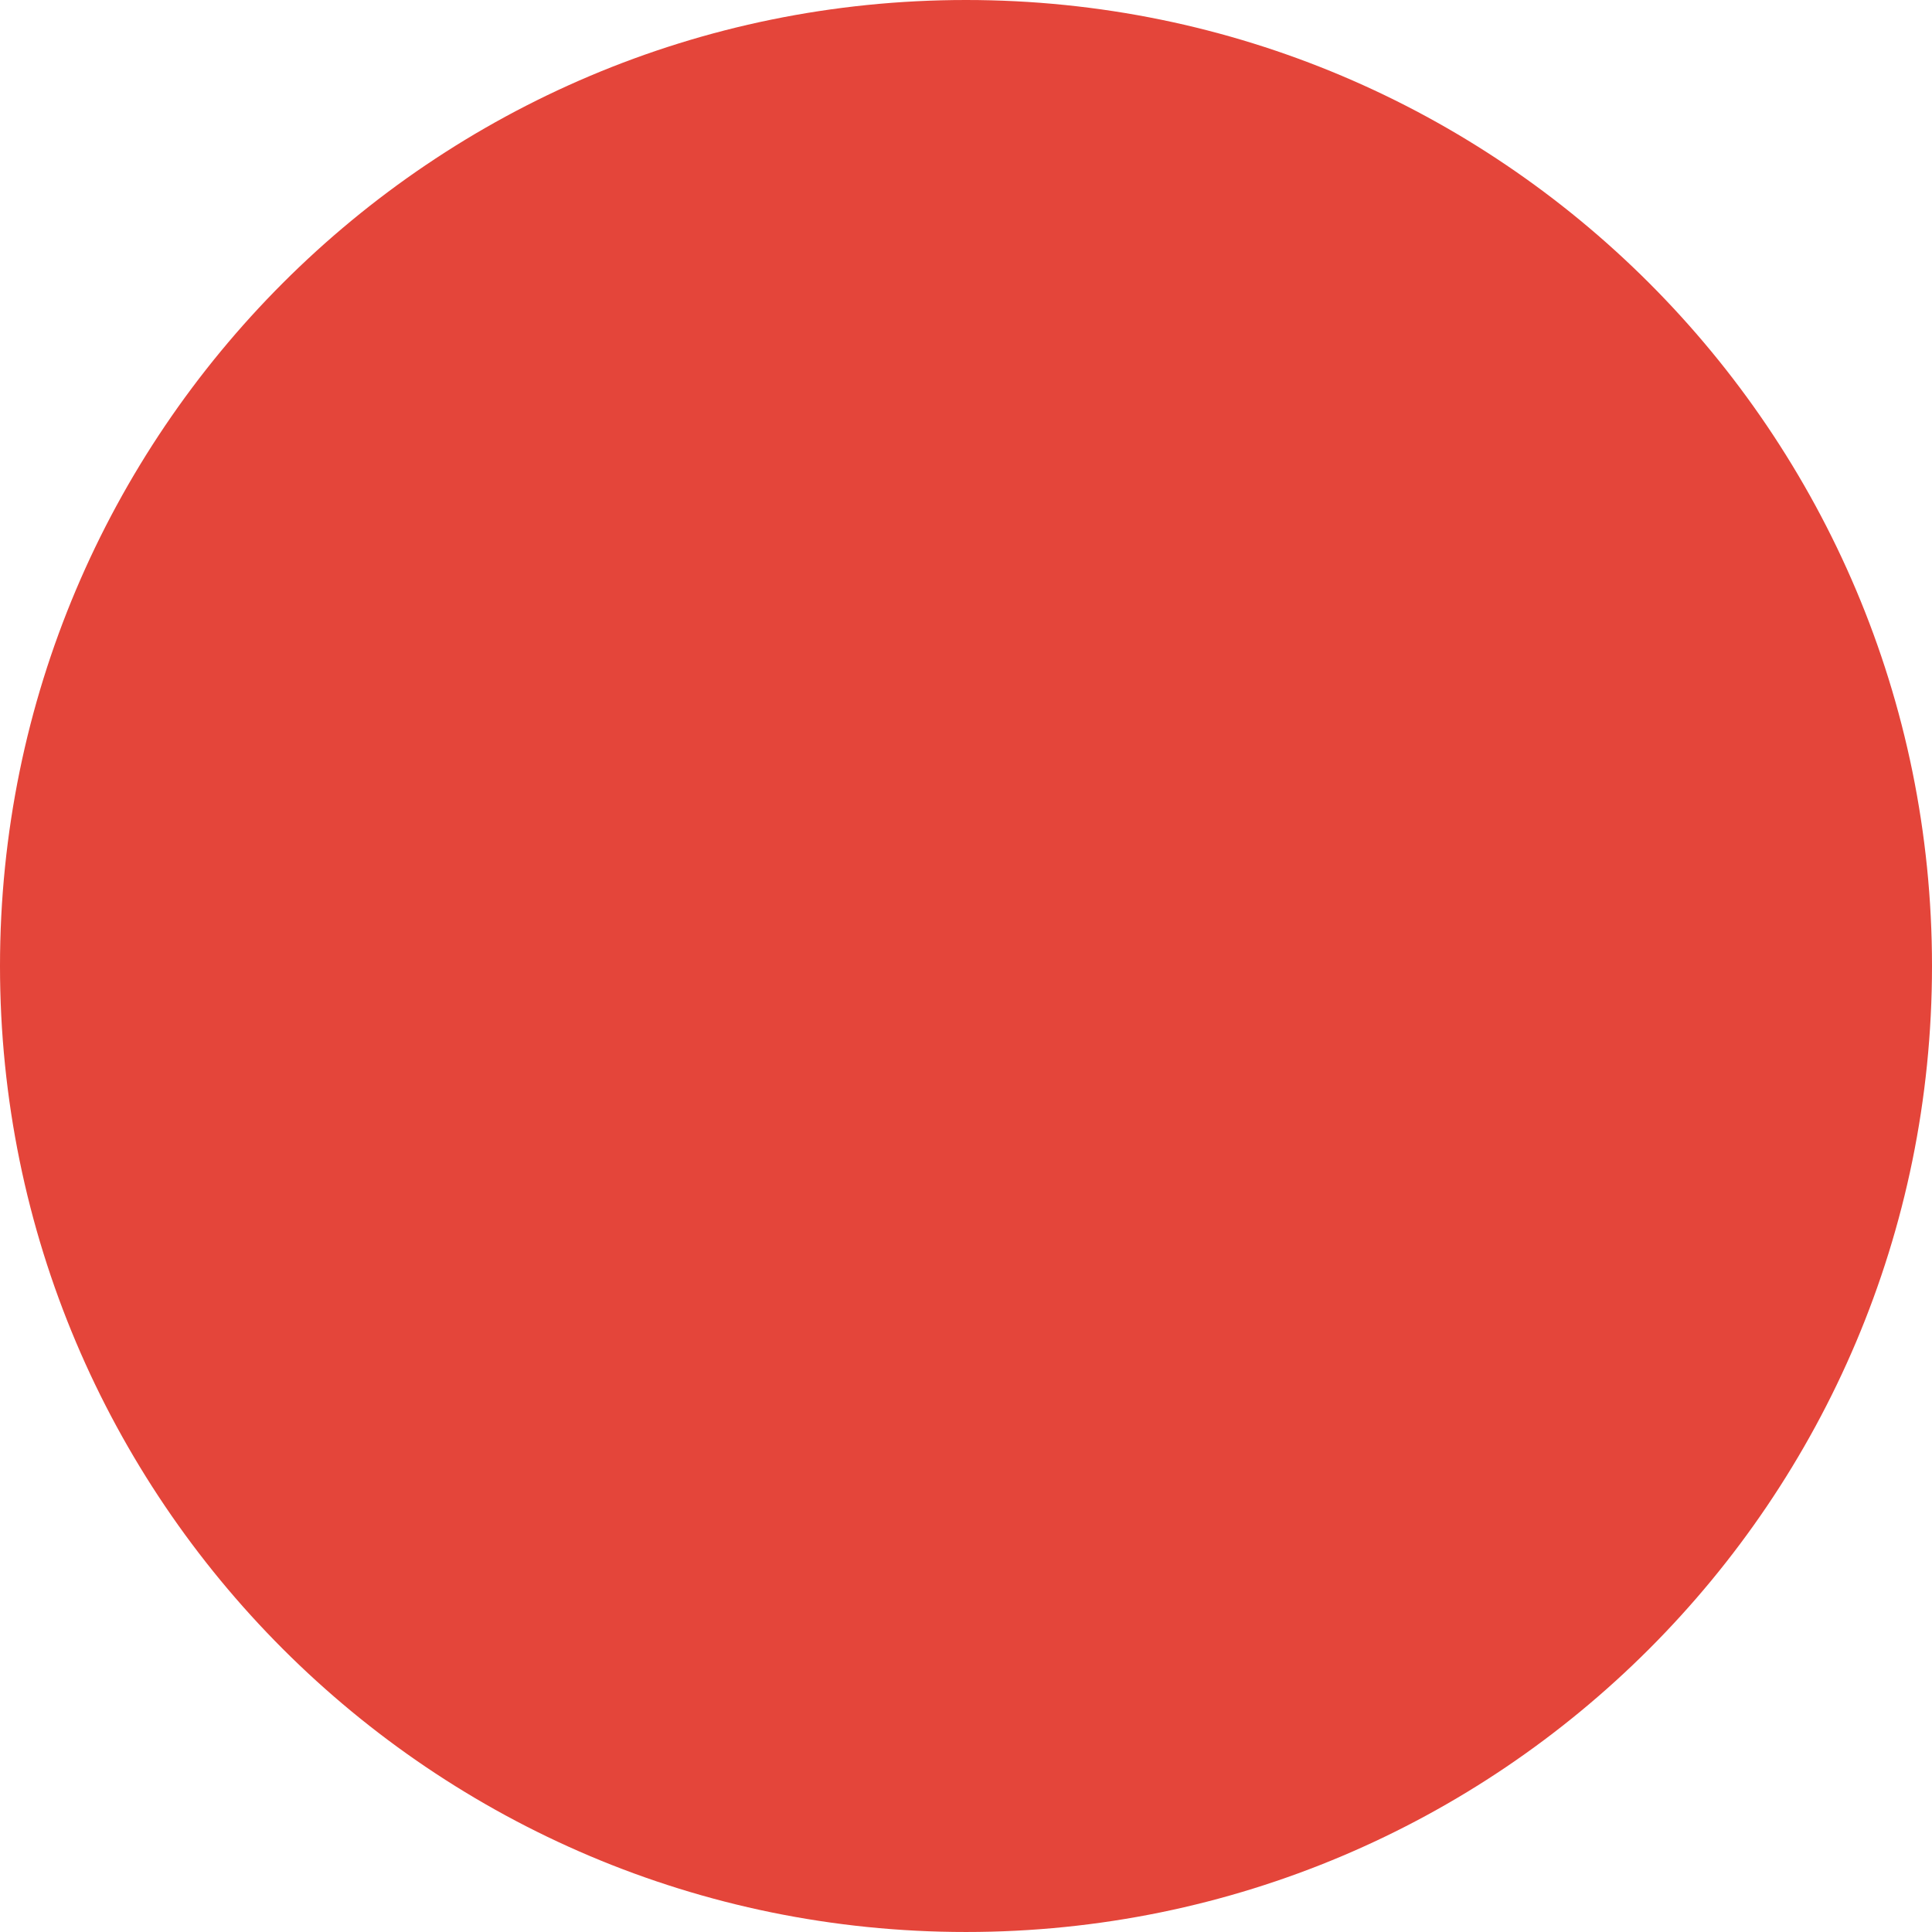
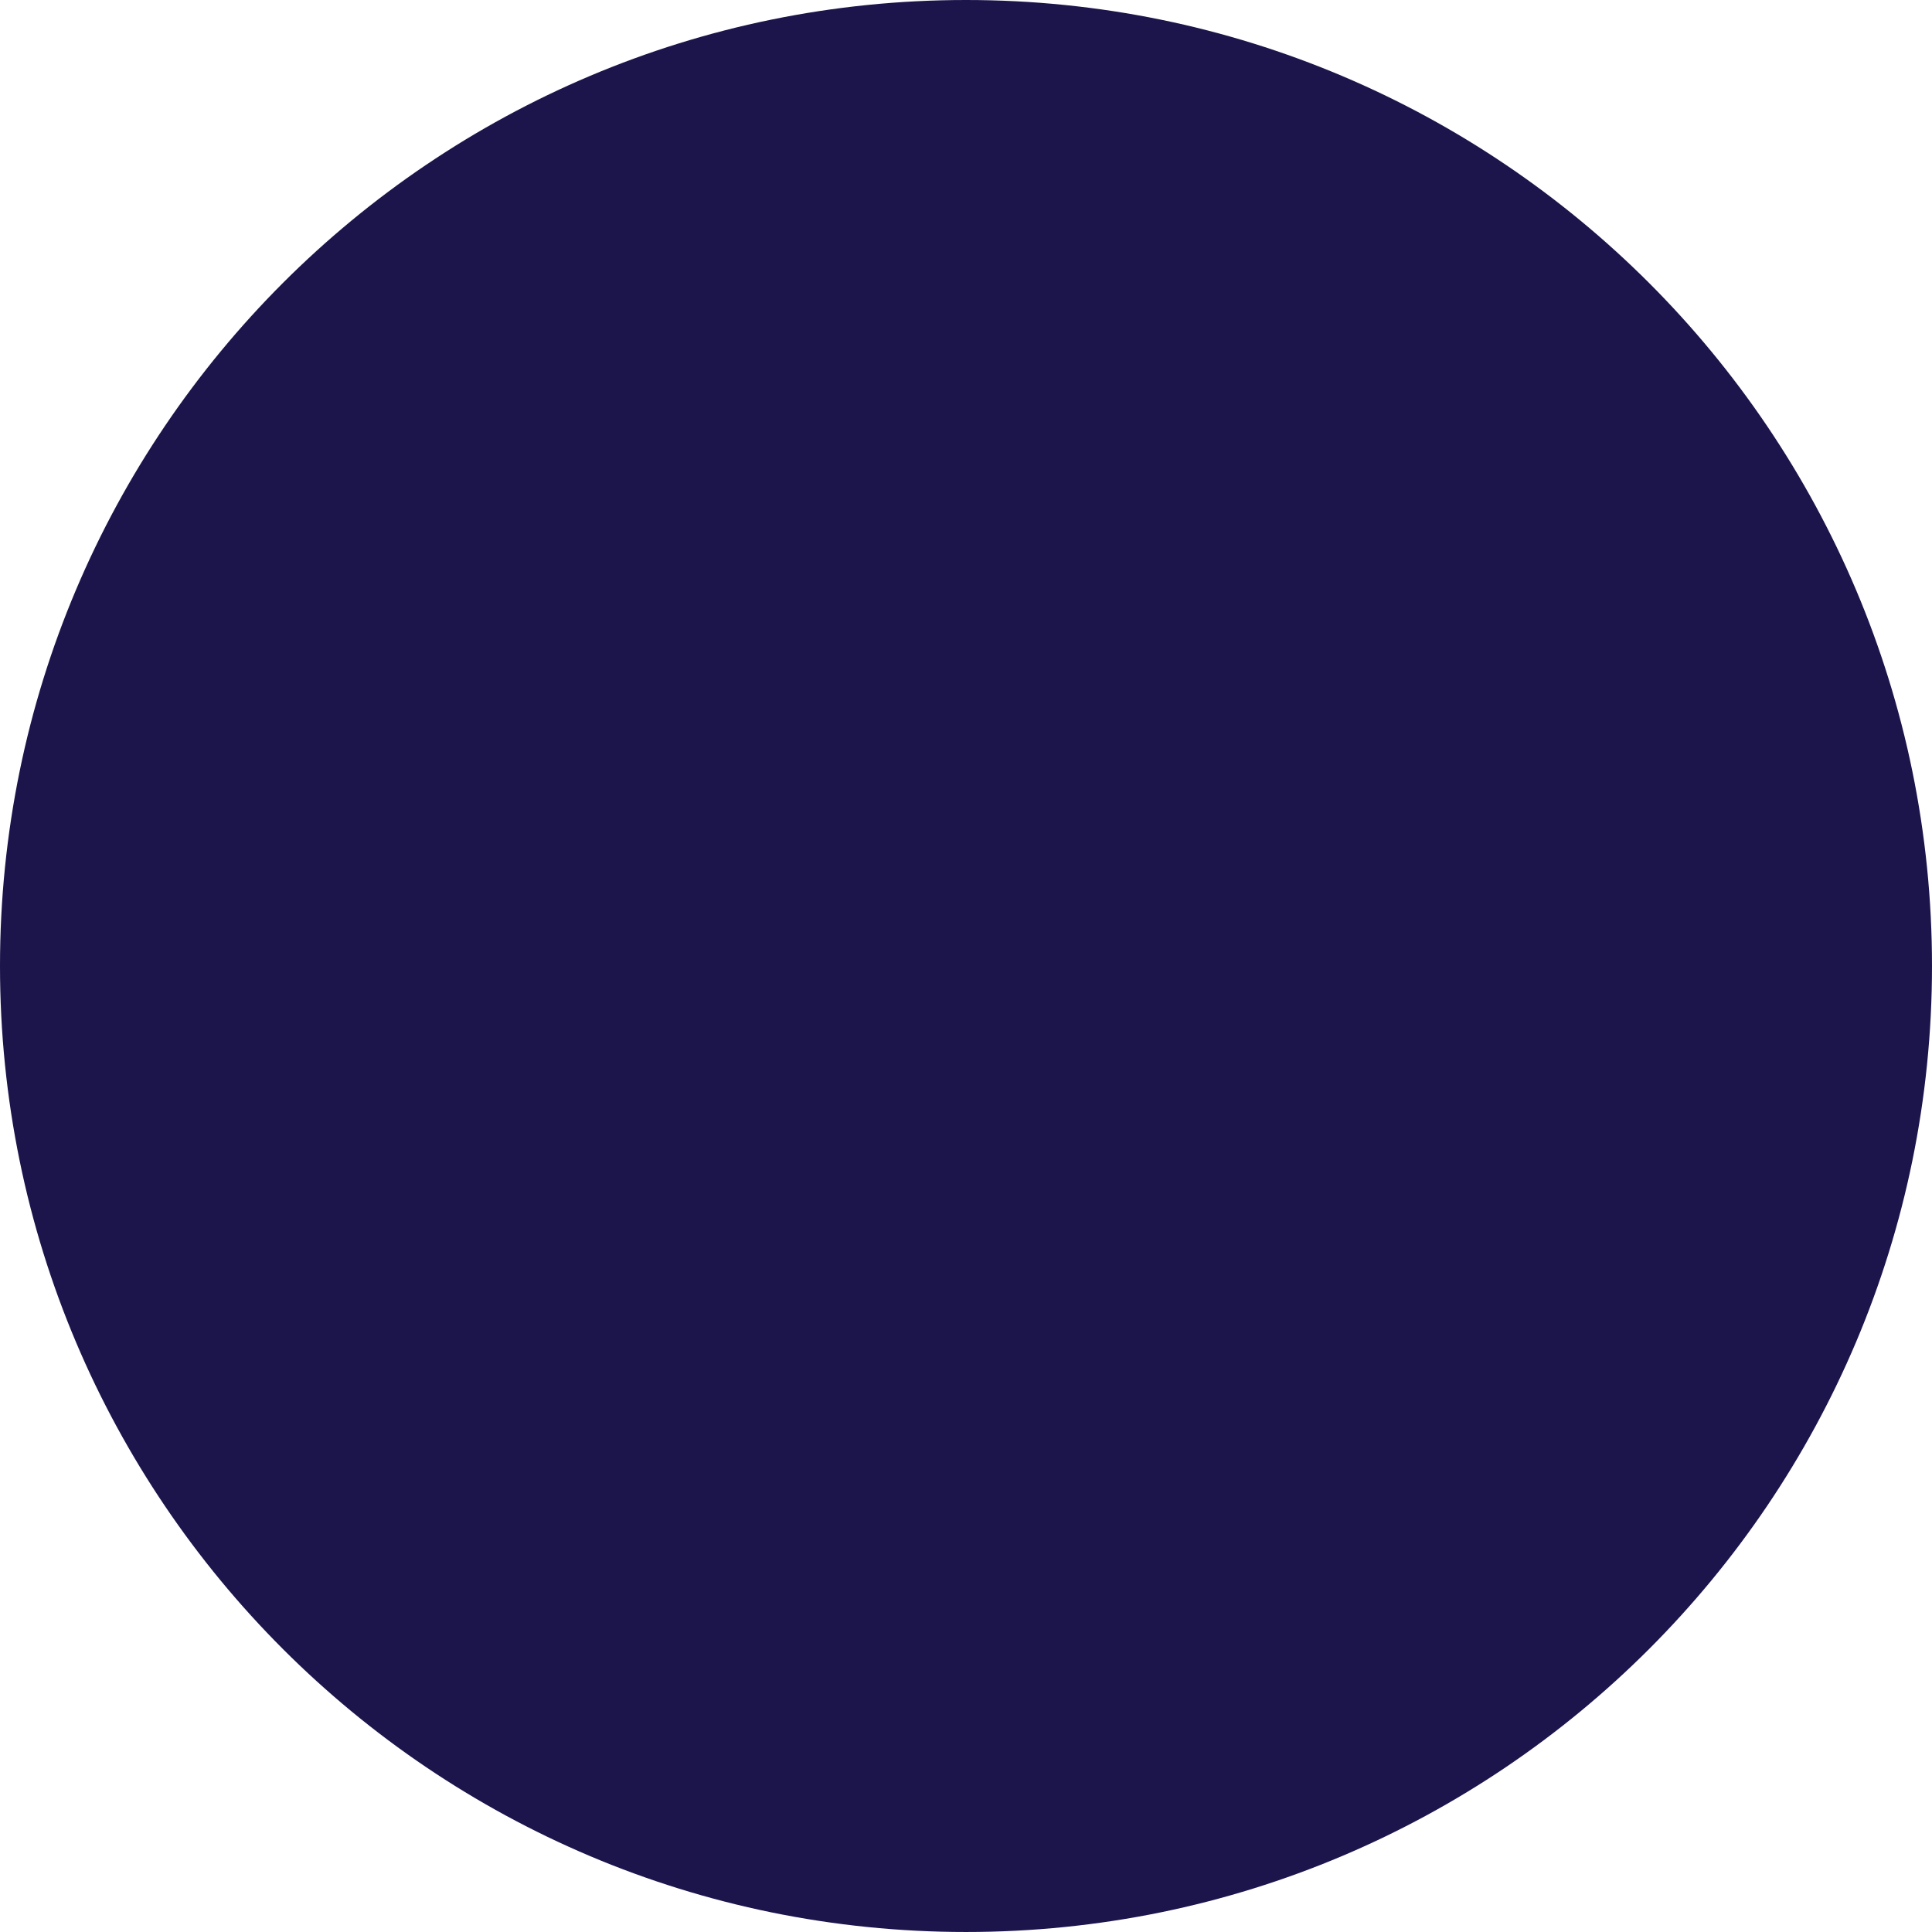
- <svg xmlns="http://www.w3.org/2000/svg" version="1.1" id="Layer_2" x="0px" y="0px" width="241.096px" height="241.096px" viewBox="0 0 241.096 241.096" style="enable-background:new 0 0 241.096 241.096;" xml:space="preserve">
+ <svg xmlns="http://www.w3.org/2000/svg" version="1.1" id="Layer_2" x="0px" y="0px" width="241.096px" height="241.096px" viewBox="0 0 241.096 241.096" enable-background="new 0 0 241.096 241.096" xml:space="preserve">
  <g>
-     <path style="fill:#E4453A;" d="M120.548,0C53.971,0,0,53.971,0,120.548c0,66.576,53.971,120.547,120.548,120.547   s120.548-53.972,120.548-120.547C241.096,53.971,187.125,0,120.548,0z" />
+     <path fill="#1C154B" d="M120.548,0C53.971,0,0,53.971,0,120.548c0,66.576,53.971,120.547,120.548,120.547   s120.548-53.972,120.548-120.547C241.096,53.971,187.125,0,120.548,0z" />
  </g>
</svg>
